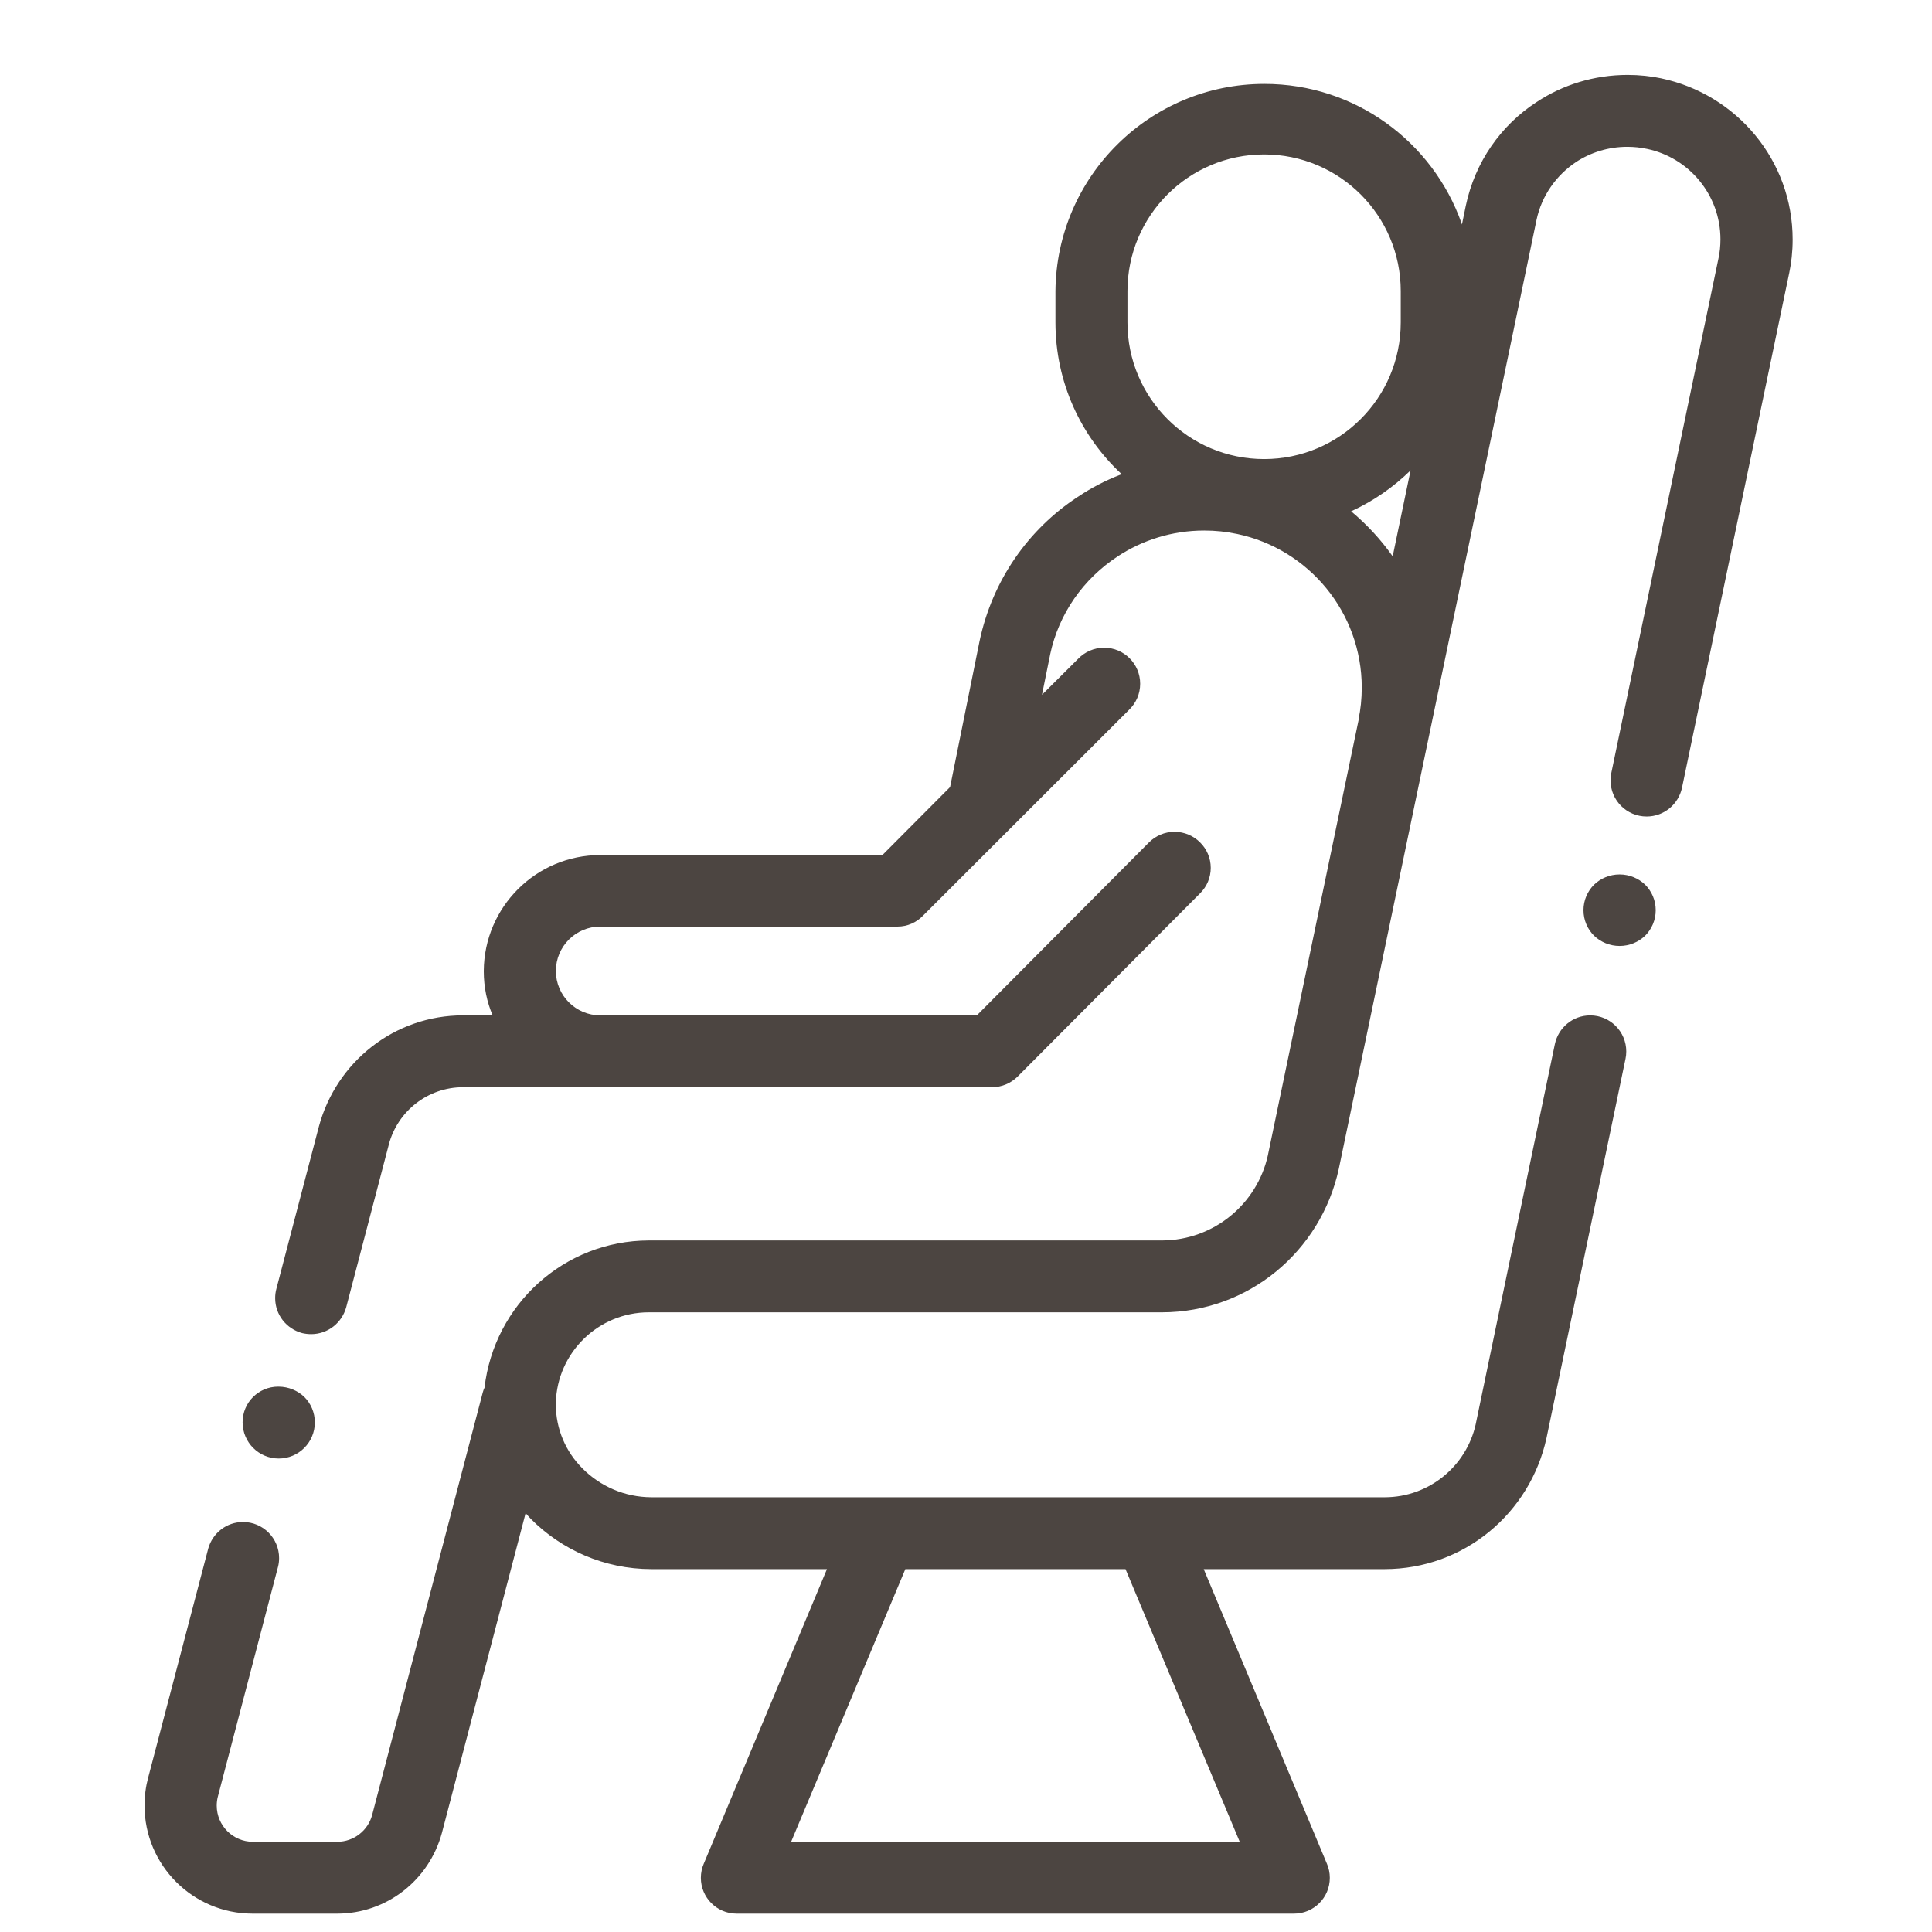
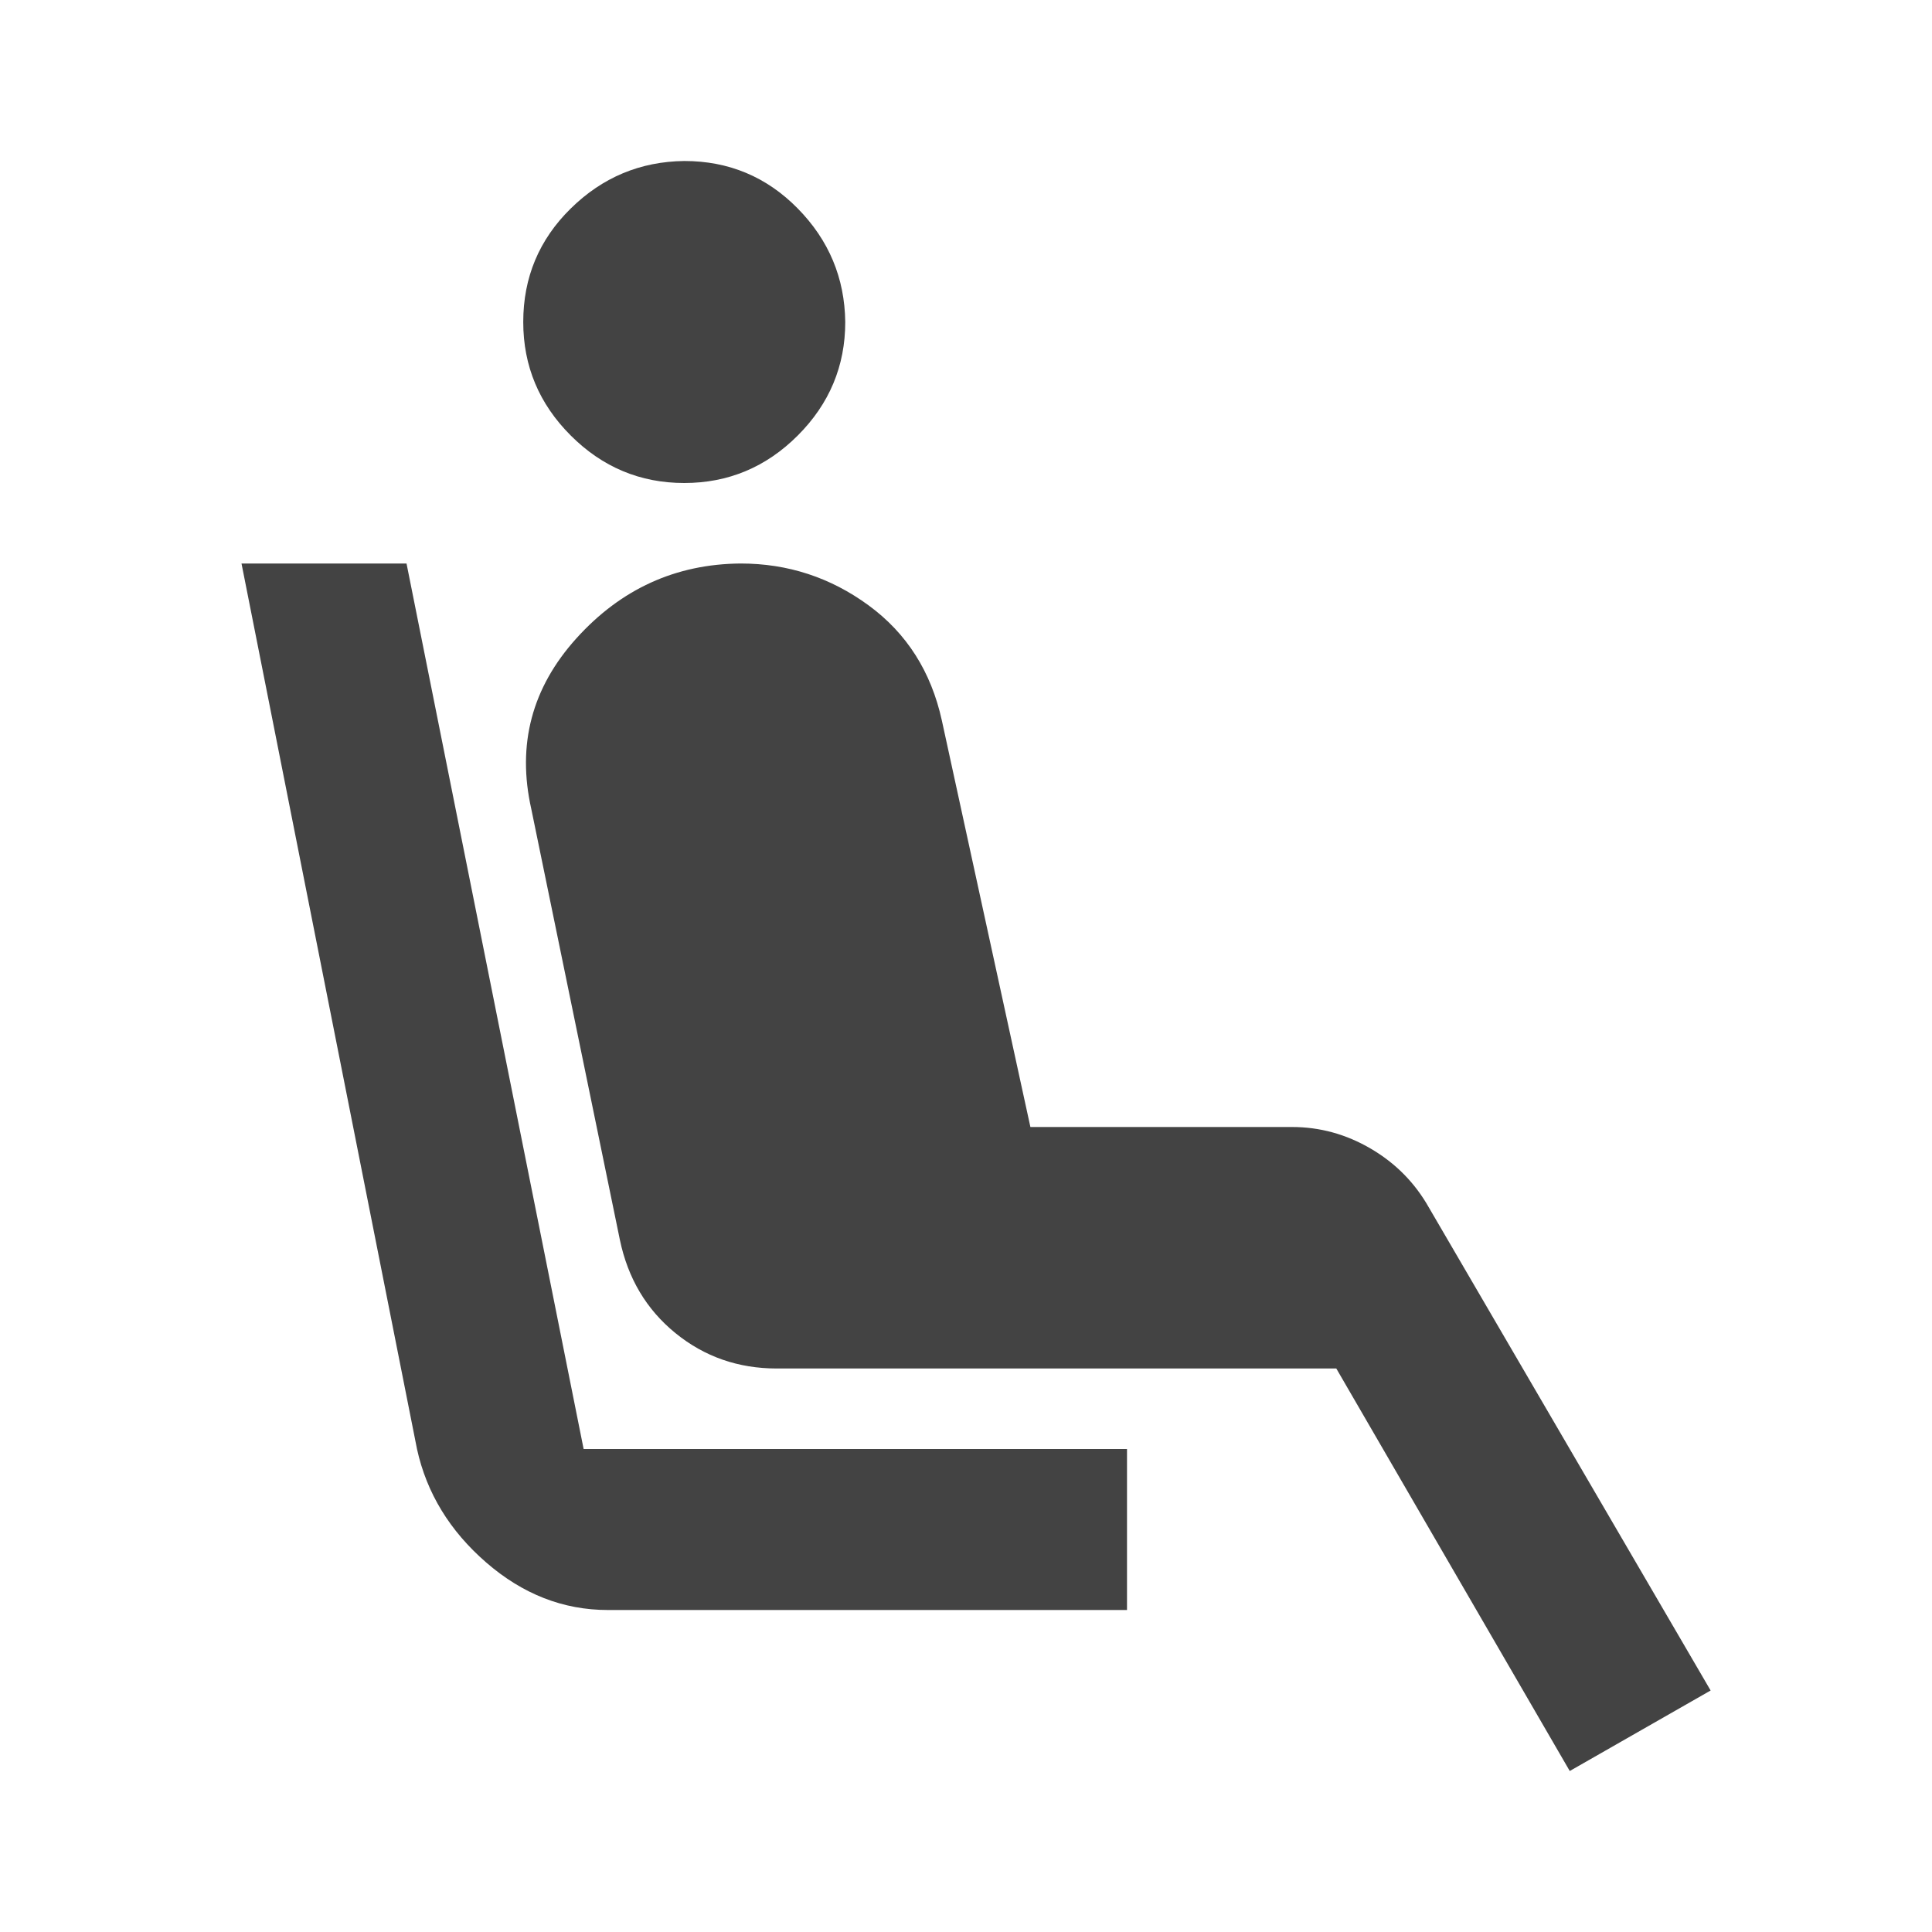
- <svg xmlns="http://www.w3.org/2000/svg" viewBox="-32 -42 1080 1080" width="24" height="24" shape-rendering="geometricPrecision">
-   <g transform="translate(0, 960) scale(1, -1)" fill="#4C4541">
-     <path d="M968.212 849.526l-59.963-287.902c-1.983-9.233-10.075-16.054-19.761-16.054-11.15 0-20.189 9.039-20.189 20.189 0 1.464 0.156 2.892 0.452 4.268l-0.024-0.133 59.963 287.902c0.672 3.126 1.057 6.718 1.057 10.4 0 24.911-17.628 45.706-41.091 50.588l-0.335 0.058c-3.202 0.694-6.881 1.092-10.652 1.092-10.574 0-20.418-3.125-28.659-8.501l0.202 0.124c-11.326-7.491-19.447-19.048-22.31-32.547l-0.060-0.339-110.454-530.117c-10.036-46.067-50.434-80.070-98.788-80.148h-286.887c-28.231-0.011-51.206-22.497-52.006-50.535l-0.002-0.074c-0.004-0.223-0.006-0.487-0.006-0.751 0-14.013 5.684-26.699 14.873-35.877l0.001-0.001c9.853-9.919 23.479-16.079 38.544-16.148h409.948c24.883 0.032 45.681 17.482 50.86 40.81l0.065 0.347 44.17 212.086c1.943 9.271 10.051 16.132 19.761 16.132 11.139 0 20.169-9.030 20.169-20.169 0-1.429-0.149-2.823-0.431-4.168l0.023 0.131-44.19-212.086c-9.216-42.135-46.196-73.22-90.443-73.255h-101.163l68.923-164.825c0.99-2.291 1.566-4.958 1.566-7.76 0-11.050-8.958-20.007-20.007-20.007-0.066 0-0.132 0-0.198 0.001h-311.188c-0.056-0.001-0.122-0.001-0.188-0.001-11.050 0-20.007 8.958-20.007 20.007 0 2.802 0.576 5.469 1.616 7.89l-0.050-0.13 68.923 164.825h-98.245c-26.344 0.066-50.163 10.82-67.361 28.154l-0.006 0.006c-0.965 0.985-1.969 2.166-2.836 3.151l-46.809-178.806c-7.097-26.166-30.635-45.096-58.593-45.096-0.046 0-0.091 0-0.137 0h-46.861c-0.061 0-0.133 0-0.205 0-33.378 0-60.436 27.058-60.436 60.436 0 5.396 0.707 10.627 2.034 15.605l-0.096-0.422 33.713 128.591c2.456 8.564 10.217 14.726 19.418 14.726 11.137 0 20.165-9.028 20.165-20.165 0-1.633-0.194-3.221-0.561-4.742l0.028 0.138-33.713-128.788c-0.396-1.495-0.623-3.212-0.623-4.982 0-11.169 9.055-20.224 20.224-20.224 0.032 0 0.064 0 0.097 0h46.863c0.058-0.001 0.126-0.001 0.194-0.001 9.292 0 17.118 6.279 19.465 14.825l0.033 0.142 61.814 236.111c0.272 1.057 0.615 1.974 1.042 2.843l-0.038-0.086c5.384 46.441 44.42 82.174 91.831 82.314h286.892c28.992 0.082 53.204 20.446 59.199 47.646l0.075 0.403 50.609 242.806c0 0.197 0 0.394 0 0.591 1.133 5.289 1.782 11.366 1.782 17.595 0 42.245-29.845 77.518-69.601 85.886l-0.572 0.101c-5.372 1.163-11.544 1.829-17.871 1.829-17.994 0-34.729-5.387-48.681-14.636l0.327 0.204c-19.238-12.572-33.026-32.116-37.828-54.967l-0.099-0.566-4.431-21.858 20.185 20.086c3.674 3.836 8.837 6.22 14.557 6.22 11.126 0 20.145-9.019 20.145-20.145 0-5.656-2.331-10.768-6.085-14.427l-115.499-115.401c-3.577-3.648-8.557-5.909-14.065-5.909-0.088 0-0.177 0.001-0.265 0.002h-165.895c-13.703 0-24.812-11.109-24.812-24.812s11.109-24.812 24.812-24.812h210.511l96.236 96.689c3.652 3.649 8.696 5.906 14.267 5.906s10.615-2.257 14.267-5.906v0c3.69-3.626 5.977-8.669 5.977-14.247 0-5.509-2.231-10.498-5.839-14.11v0l-102.164-102.597c-3.682-3.643-8.745-5.897-14.334-5.908h-295.544c-0.006 0-0.012 0-0.019 0-19.867 0-36.585-13.483-41.502-31.798l-0.069-0.3-23.828-90.978c-2.419-8.67-10.231-14.931-19.511-14.966h-0.004c-1.811 0.004-3.57 0.22-5.255 0.622l0.155-0.031c-8.746 2.358-15.077 10.218-15.077 19.558 0 1.797 0.234 3.54 0.674 5.198l-0.032-0.141 23.828 90.978c9.763 35.993 42.14 62.031 80.598 62.031 0.049 0 0.099 0 0.148 0h16.356c-3.138 7.26-4.963 15.712-4.963 24.592 0 0.078 0 0.155 0 0.233v-0.012c0.212 35.827 29.304 64.788 65.161 64.788 0.049 0 0.098 0 0.147 0h157.53l37.829 38.006 16.463 81.526c7.2 34.116 27.295 62.586 54.833 80.638l0.483 0.297c6.959 4.702 14.931 8.877 23.361 12.128l0.821 0.278c-22.82 21.201-37.054 51.375-37.061 84.873v17.527c0.578 64.085 52.663 115.814 116.83 115.814 50.829 0 94.077-32.458 110.147-77.778l0.253-0.817 2.146 10.437c5.156 24.5 19.598 44.942 39.391 57.879l0.348 0.213c14.302 9.464 31.858 15.099 50.73 15.099 6.622 0 13.082-0.694 19.311-2.013l-0.606 0.107c42.271-8.879 73.553-45.853 73.553-90.134 0-6.573-0.689-12.986-2-19.169l0.107 0.601zM410.25-27.569h250.762l-63.842 152.418h-123.077zM751.025 839.286c0 42.187-34.199 76.386-76.386 76.386s-76.386-34.199-76.386-76.386v0-17.526c0-42.187 34.199-76.386 76.386-76.386s76.386 34.199 76.386 76.386v0 17.526zM723.279 716.209c8.798-7.366 16.455-15.648 22.964-24.802l0.273-0.404 10.004 48.049c-9.412-9.228-20.402-16.892-32.52-22.542l-0.72-0.302zM138.082 221.145c3.655-3.653 5.916-8.701 5.916-14.277 0-11.148-9.037-20.185-20.185-20.185-0.003 0-0.006 0-0.009 0v0c-11.109 0.011-20.118 8.985-20.185 20.080v0.006c-0.001 0.065-0.001 0.142-0.001 0.219 0 10.974 8.896 19.87 19.87 19.87 0.111 0 0.222-0.001 0.333-0.003h-0.017c5.532-0.042 10.551-2.208 14.288-5.721l-0.011 0.010zM859.097 478.917c-3.66 3.651-5.924 8.699-5.924 14.277s2.264 10.626 5.924 14.277v0c3.703 3.535 8.731 5.711 14.267 5.711s10.564-2.176 14.275-5.718l-0.008 0.008c3.66-3.651 5.924-8.699 5.924-14.277s-2.264-10.626-5.924-14.277v0c-3.703-3.535-8.731-5.711-14.267-5.711s-10.564 2.176-14.275 5.718l0.008-0.008z" />
-   </g>
+ <svg xmlns="http://www.w3.org/2000/svg" viewBox="0 0 24 24" height="24px" width="24px" fill="#434343">
+   <path d="M8.5,6Q7.68,6 7.09,5.41T6.5,4q0-0.83 0.59-1.41T8.5,2Q9.33,2 9.91,2.59T10.5,4q0,0.82-0.59,1.41T8.5,6ZM14,20H7.55q-0.83,0-1.51-0.59T5.18,18L3,7H5.05l2.2,11H14v2Zm5.5,2l-2.9-5H9.65q-0.72,0-1.26-0.44T7.7,15.4L6.6,10.05Q6.33,8.85 7.16,7.93T9.2,7q0.88,0 1.59,0.52T11.7,8.95L12.8,14h3.25q0.52,0 0.98,0.27T17.75,15l3.5,6L19.5,22Z" />
</svg>
